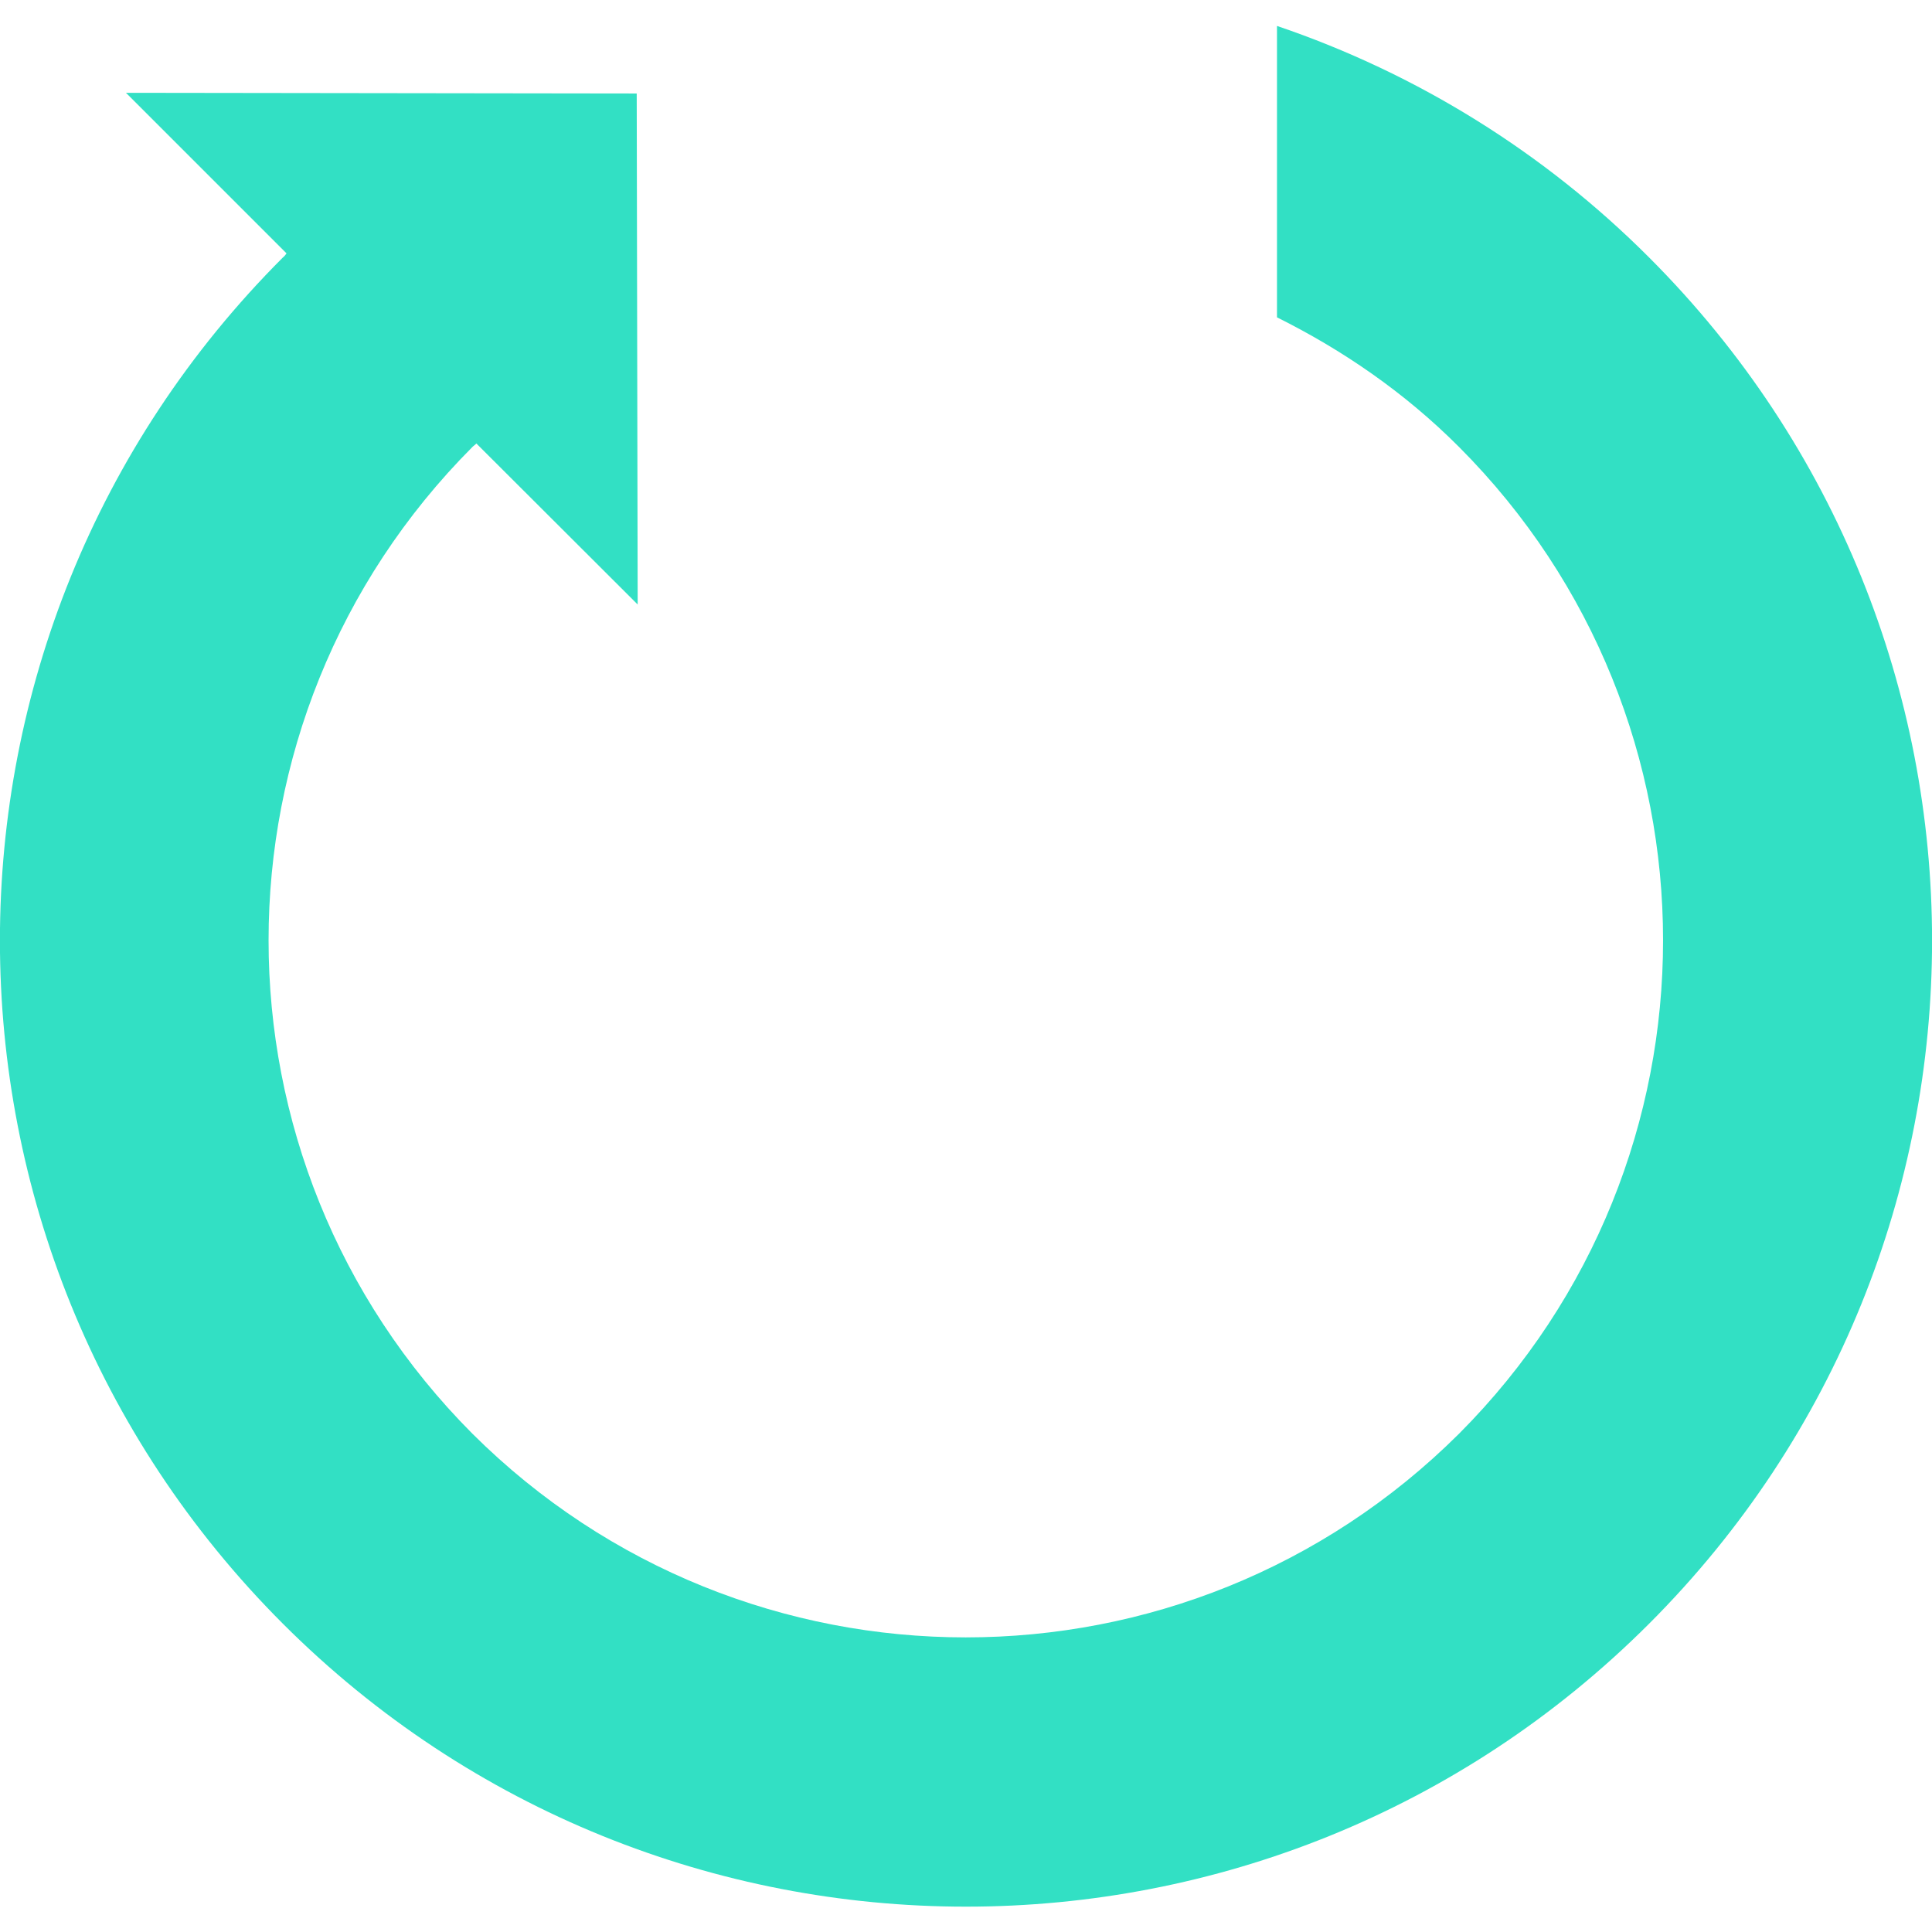
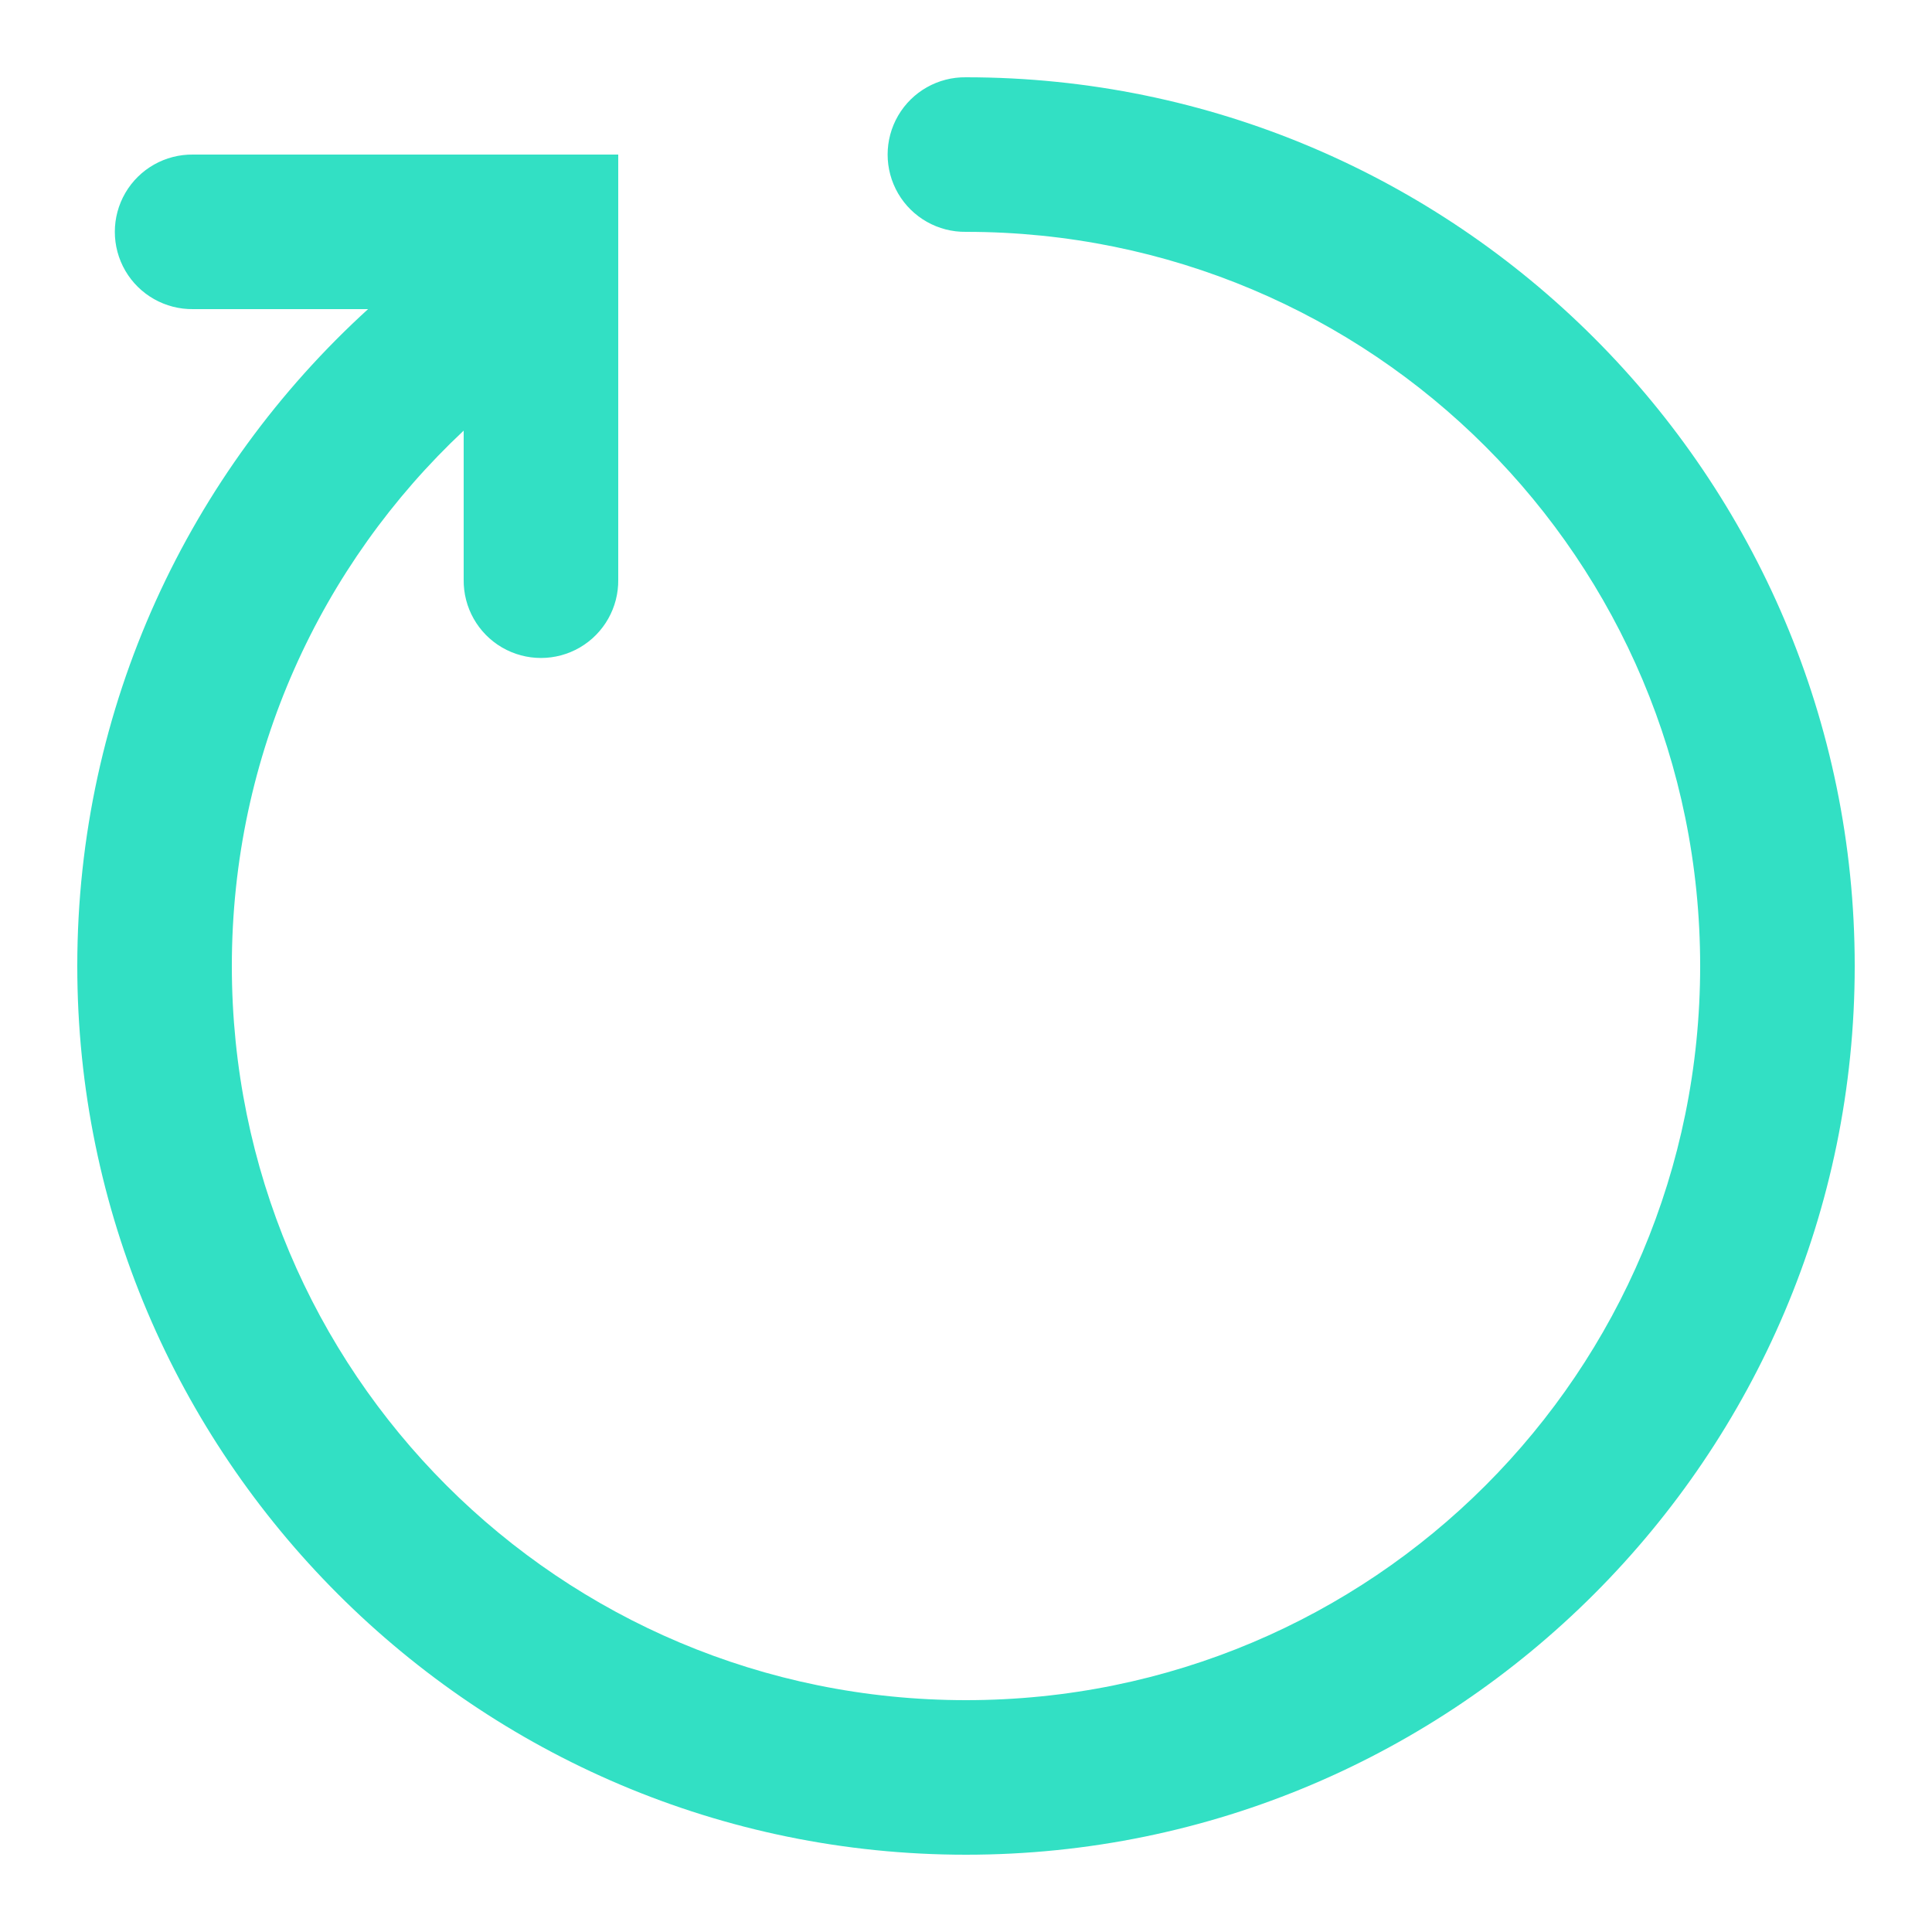
- <svg xmlns="http://www.w3.org/2000/svg" viewBox="0 0 14.155 14.155" fill="#32e0c4">
-   <path d="M12.083 1.887A7.054 7.054 0 009.356.19v2.135c.48.239.935.55 1.334.95a5.118 5.118 0 010 7.229 5.123 5.123 0 01-7.229 0 5.121 5.121 0 010-7.229c.005-.006.021-.016.028-.025h.002l1.181 1.179L4.665.685.923.68l1.176 1.176a.118.118 0 01-.027.031 7.078 7.078 0 1010.011 0z" />
+ <svg xmlns="http://www.w3.org/2000/svg" width="100pt" height="100pt" viewBox="0 0 100 100" version="1.1">
+   <g id="surface8137571">
+     <path style=" stroke:none;fill-rule:nonzero;fill:rgb(19.608%,87.843%,76.863%);fill-opacity:1;" d="M 50 4 C 48.559 3.98 47.215 4.738 46.488 5.984 C 45.762 7.23 45.762 8.77 46.488 10.016 C 47.215 11.262 48.559 12.02 50 12 C 71.035 12 88 28.965 88 50 C 88 71.035 71.035 88 50 88 C 28.965 88 12 71.035 12 50 C 12 39.047 16.617 29.215 24 22.289 L 24 30 C 23.98 31.441 24.738 32.785 25.984 33.512 C 27.23 34.238 28.77 34.238 30.016 33.512 C 31.262 32.785 32.02 31.441 32 30 L 32 8 L 10 8 C 8.559 7.98 7.215 8.738 6.488 9.984 C 5.762 11.23 5.762 12.77 6.488 14.016 C 7.215 15.262 8.559 16.02 10 16 L 19.051 16 C 9.812 24.418 4 36.543 4 50 C 4 75.359 24.641 96 50 96 C 75.359 96 96 75.359 96 50 C 96 24.641 75.359 4 50 4 Z M 50 4 " />
+   </g>
</svg>
